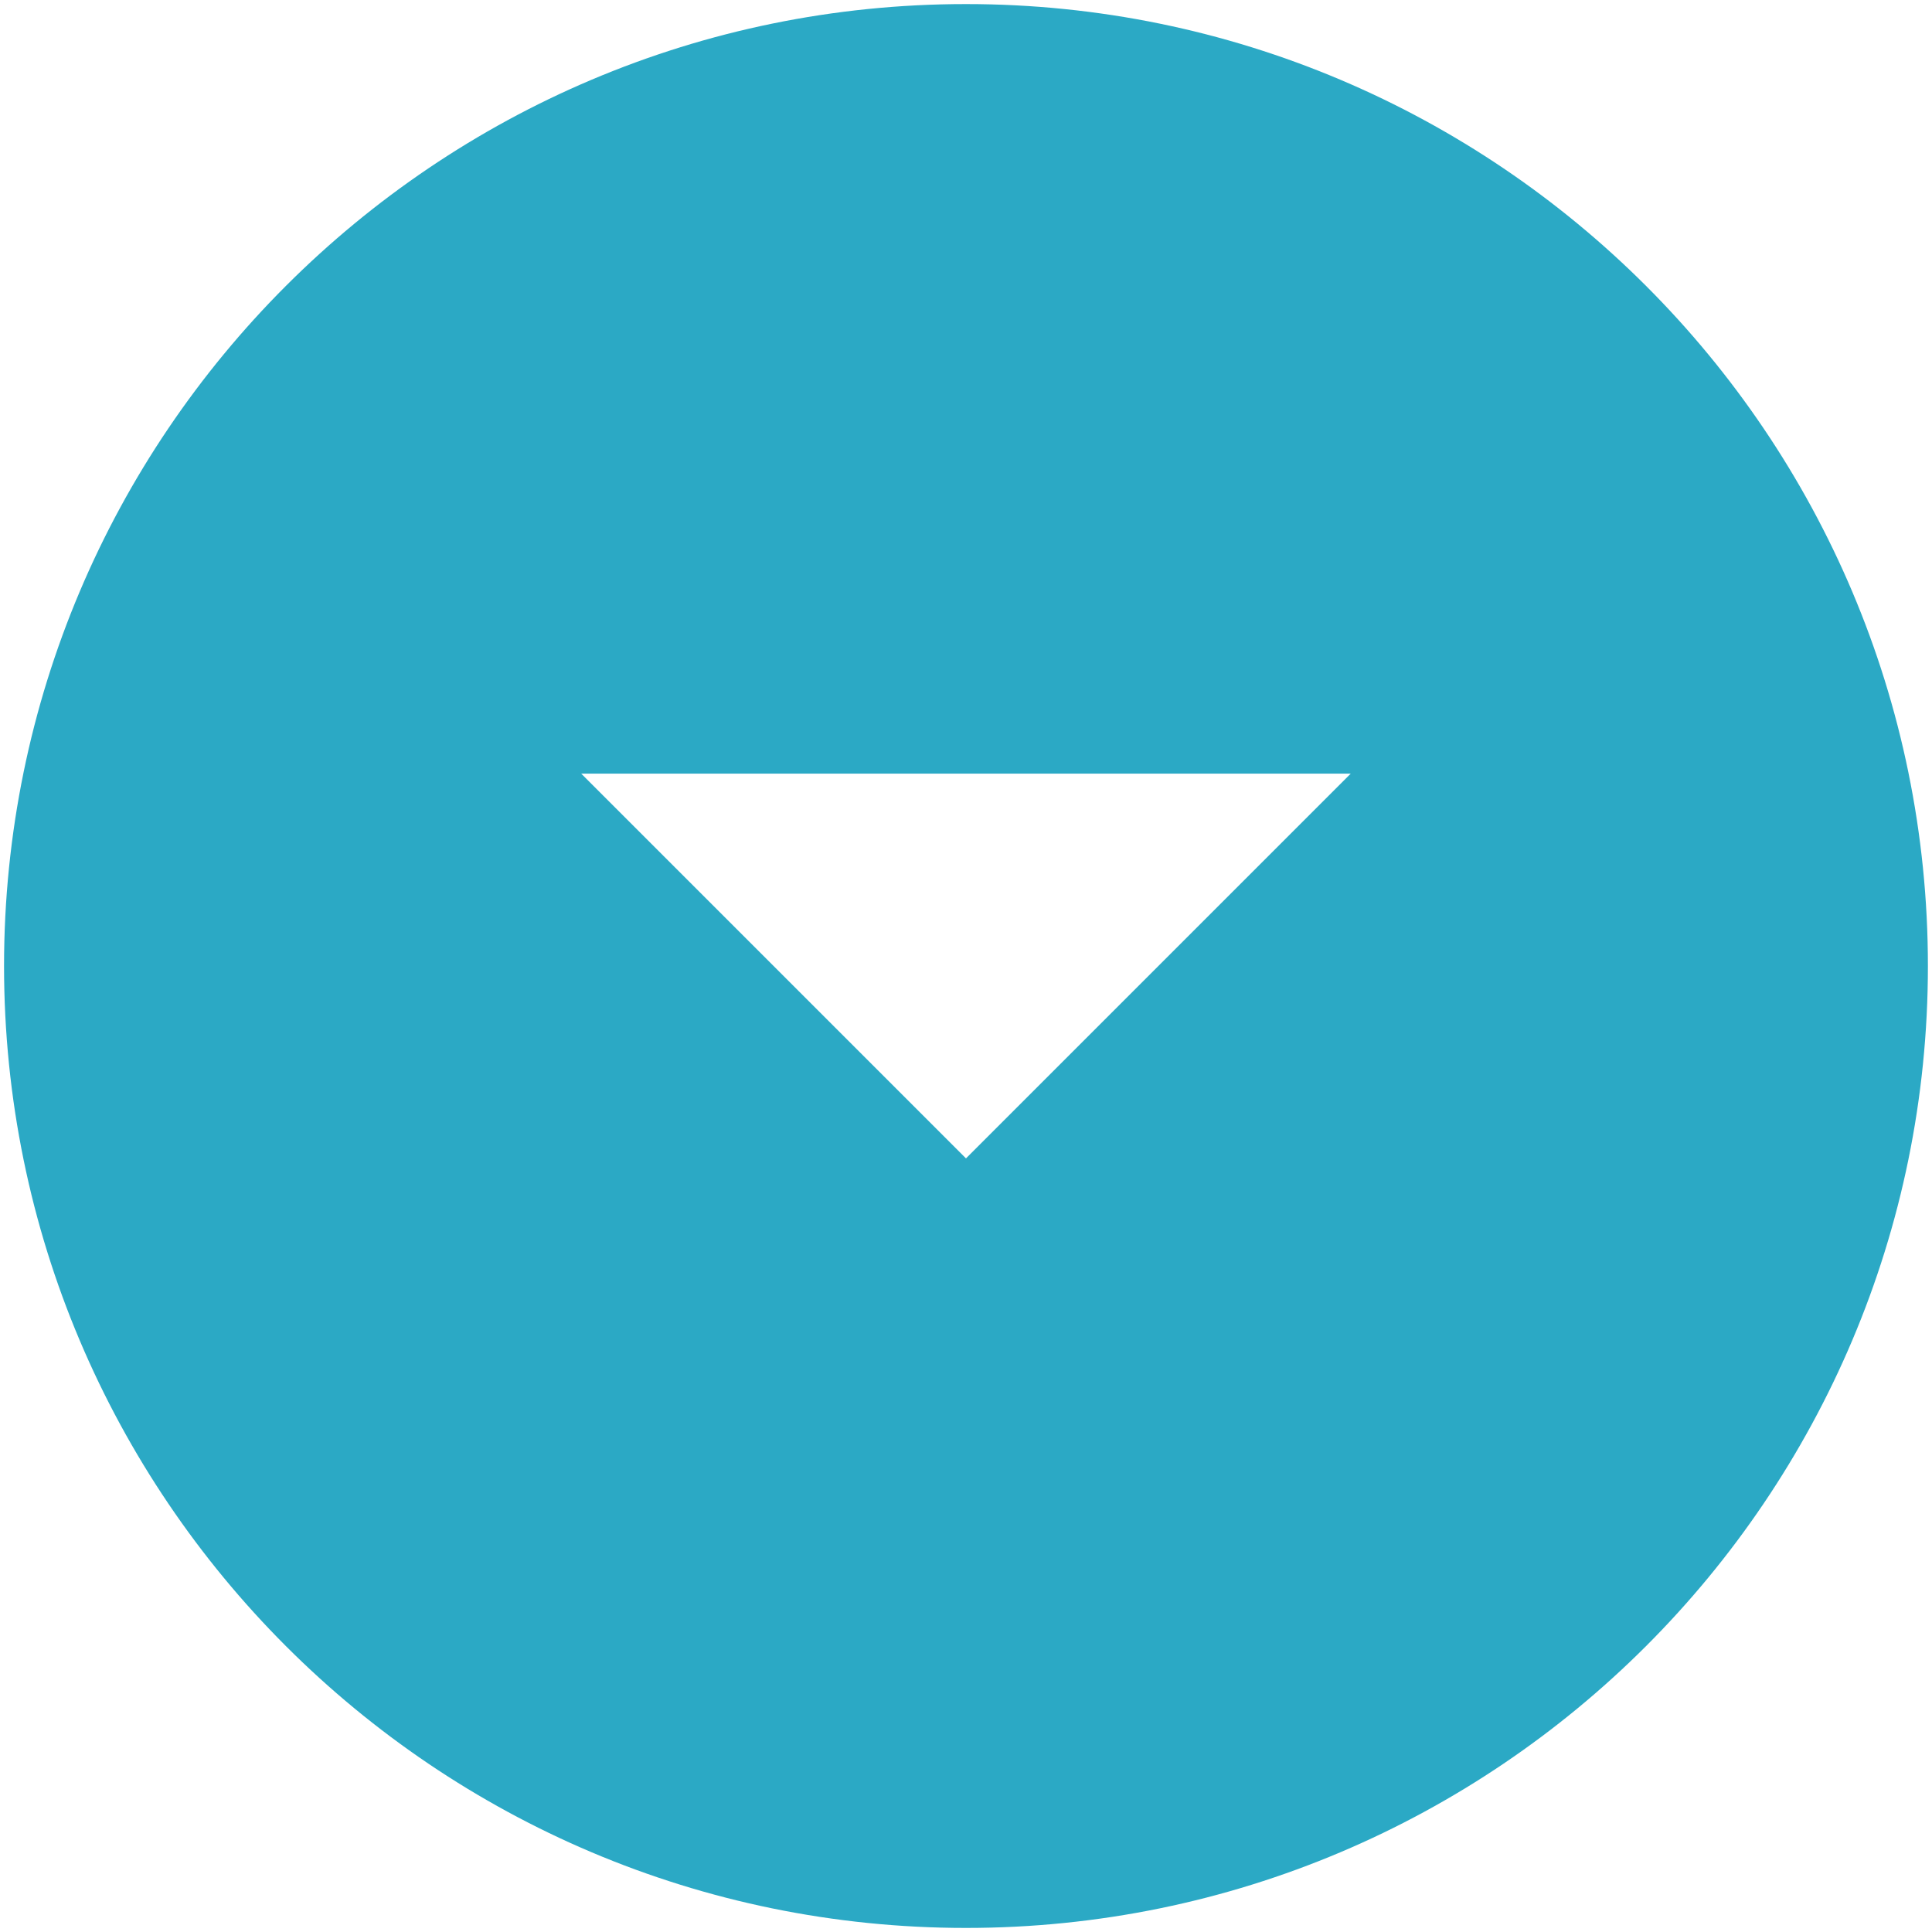
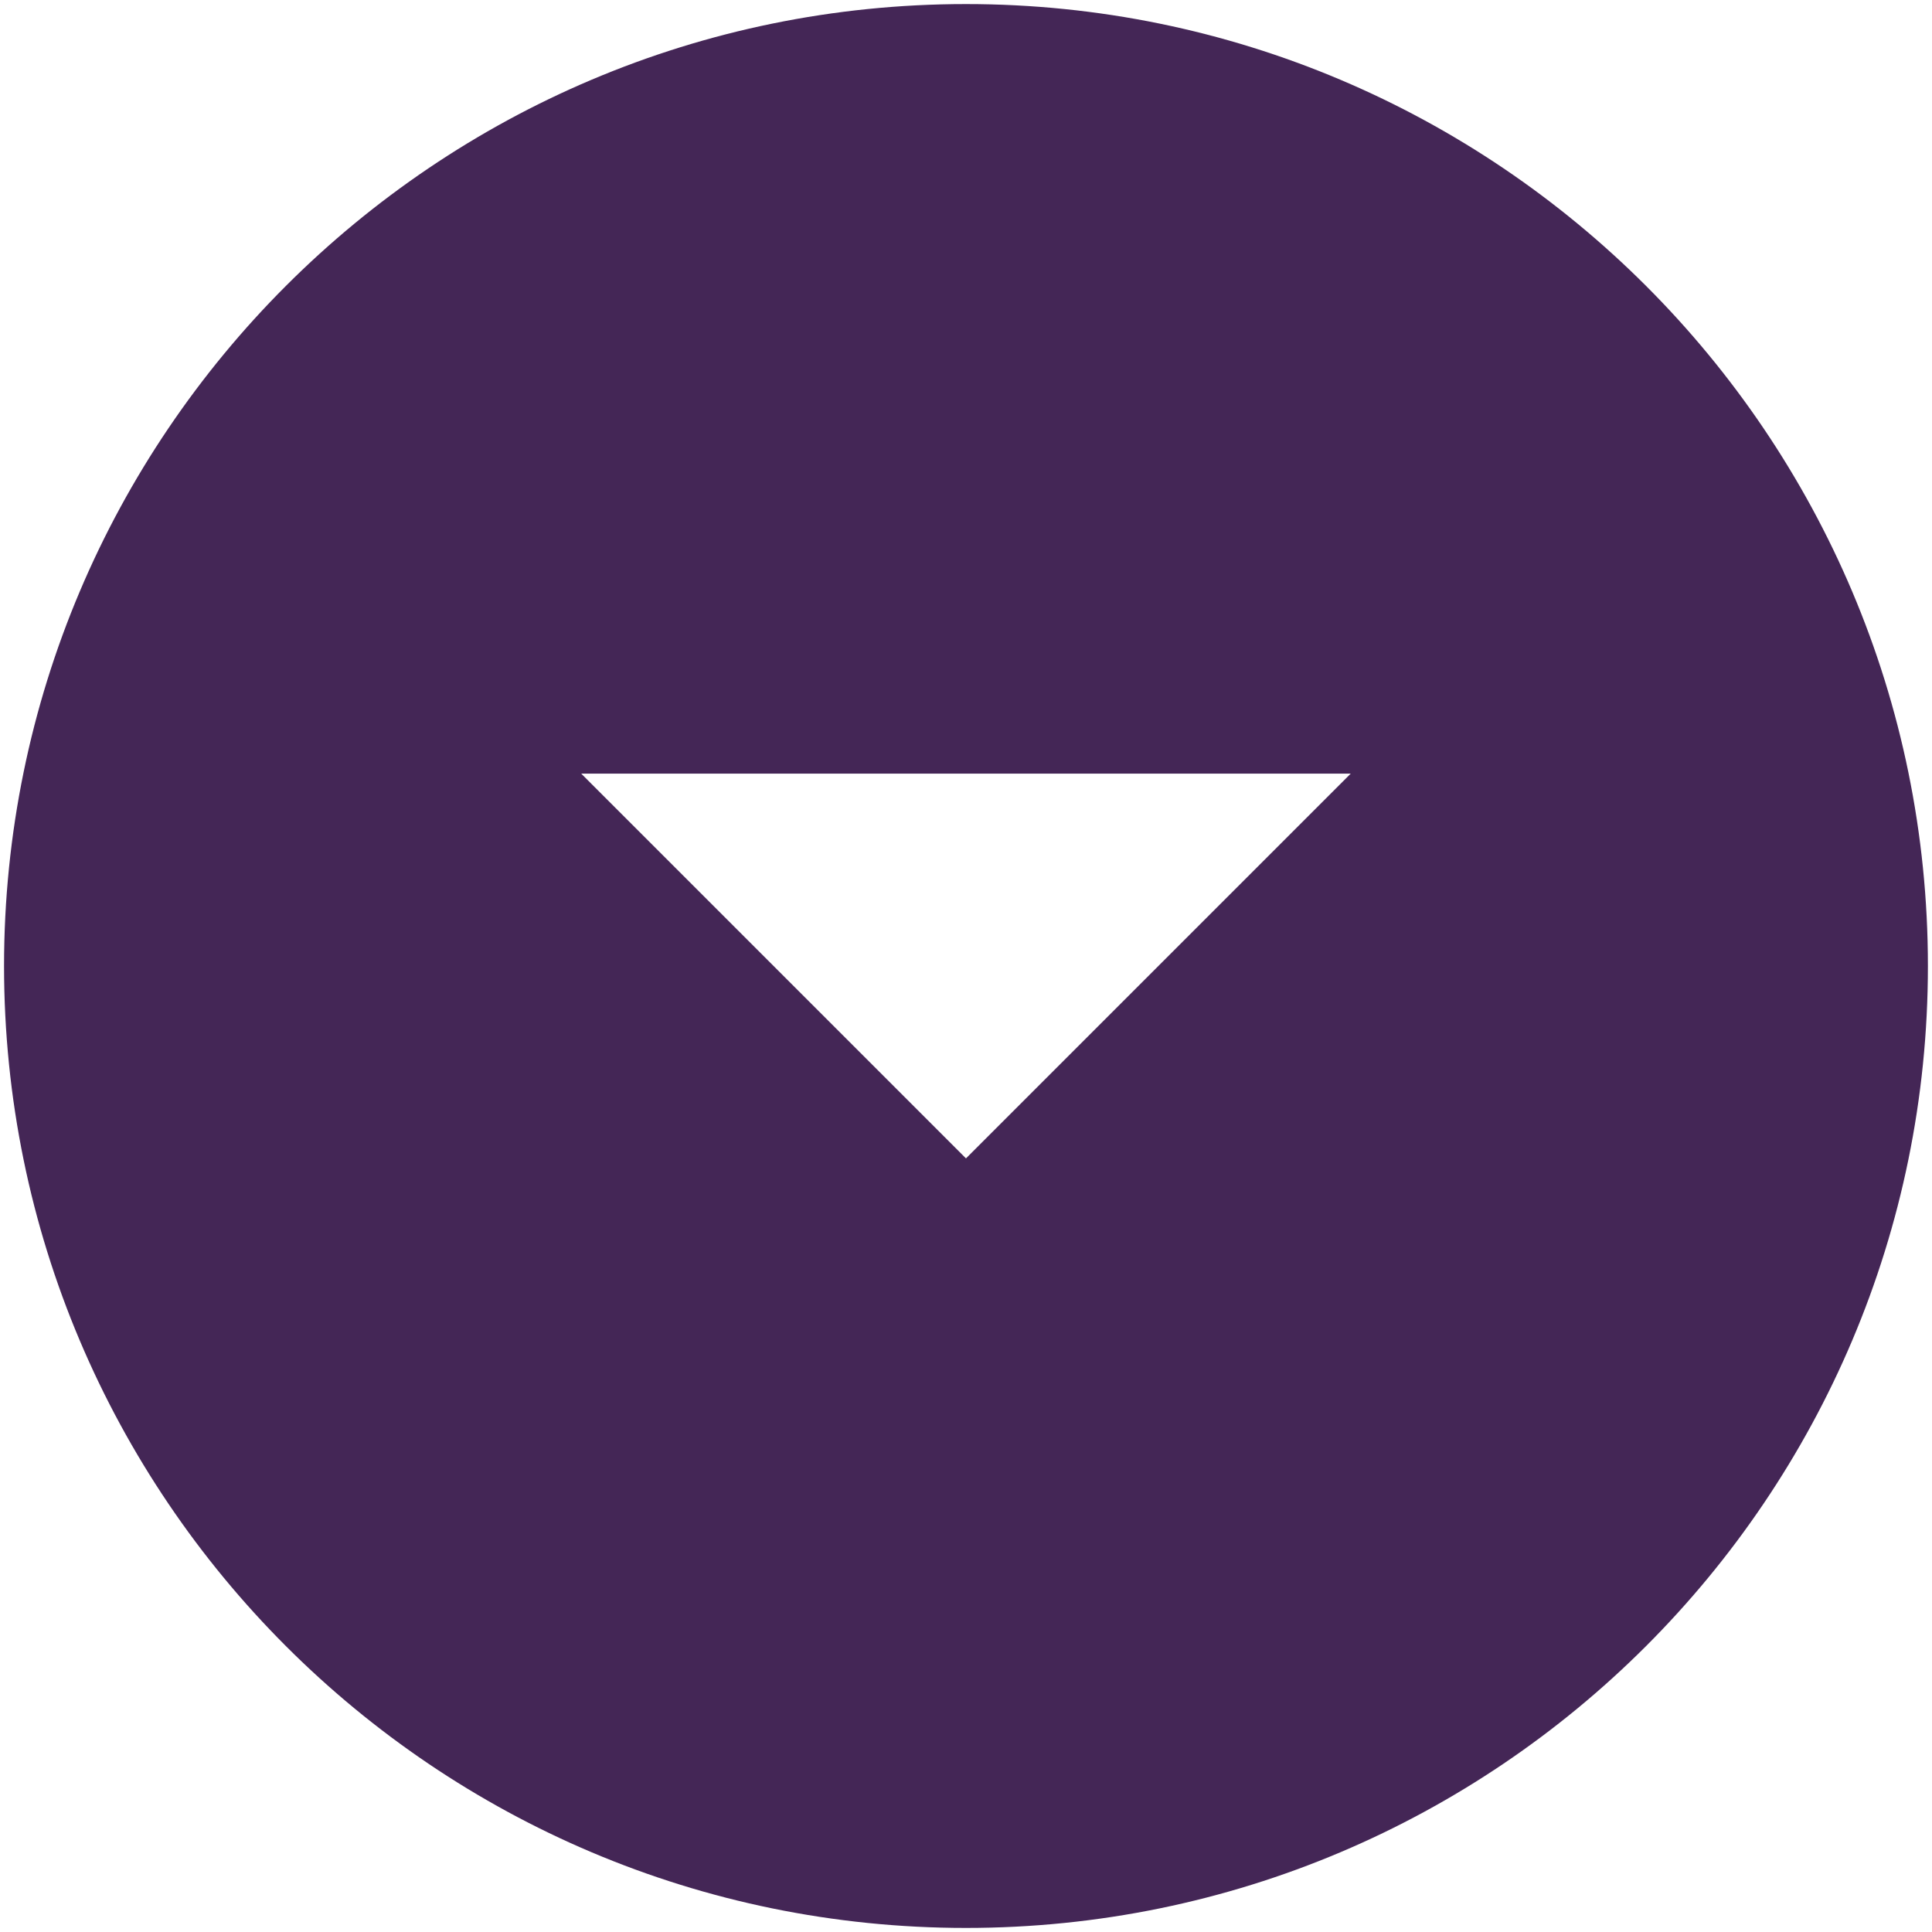
<svg xmlns="http://www.w3.org/2000/svg" width="277" height="277" viewBox="0 0 277 277" fill="none">
-   <path d="M138.497 0.584C62.367 0.584 0.58 62.37 0.58 138.501C0.58 214.631 62.367 276.417 138.497 276.417C214.627 276.417 276.413 214.631 276.413 138.501C276.413 62.37 214.627 0.584 138.497 0.584ZM138.497 166.084L83.33 110.917H193.663L138.497 166.084Z" fill="#2BA9C5" />
+   <path d="M138.497 0.584C62.367 0.584 0.58 62.37 0.58 138.501C0.58 214.631 62.367 276.417 138.497 276.417C214.627 276.417 276.413 214.631 276.413 138.501C276.413 62.37 214.627 0.584 138.497 0.584ZM138.497 166.084L83.33 110.917H193.663L138.497 166.084Z" fill="#442656" />
</svg>
